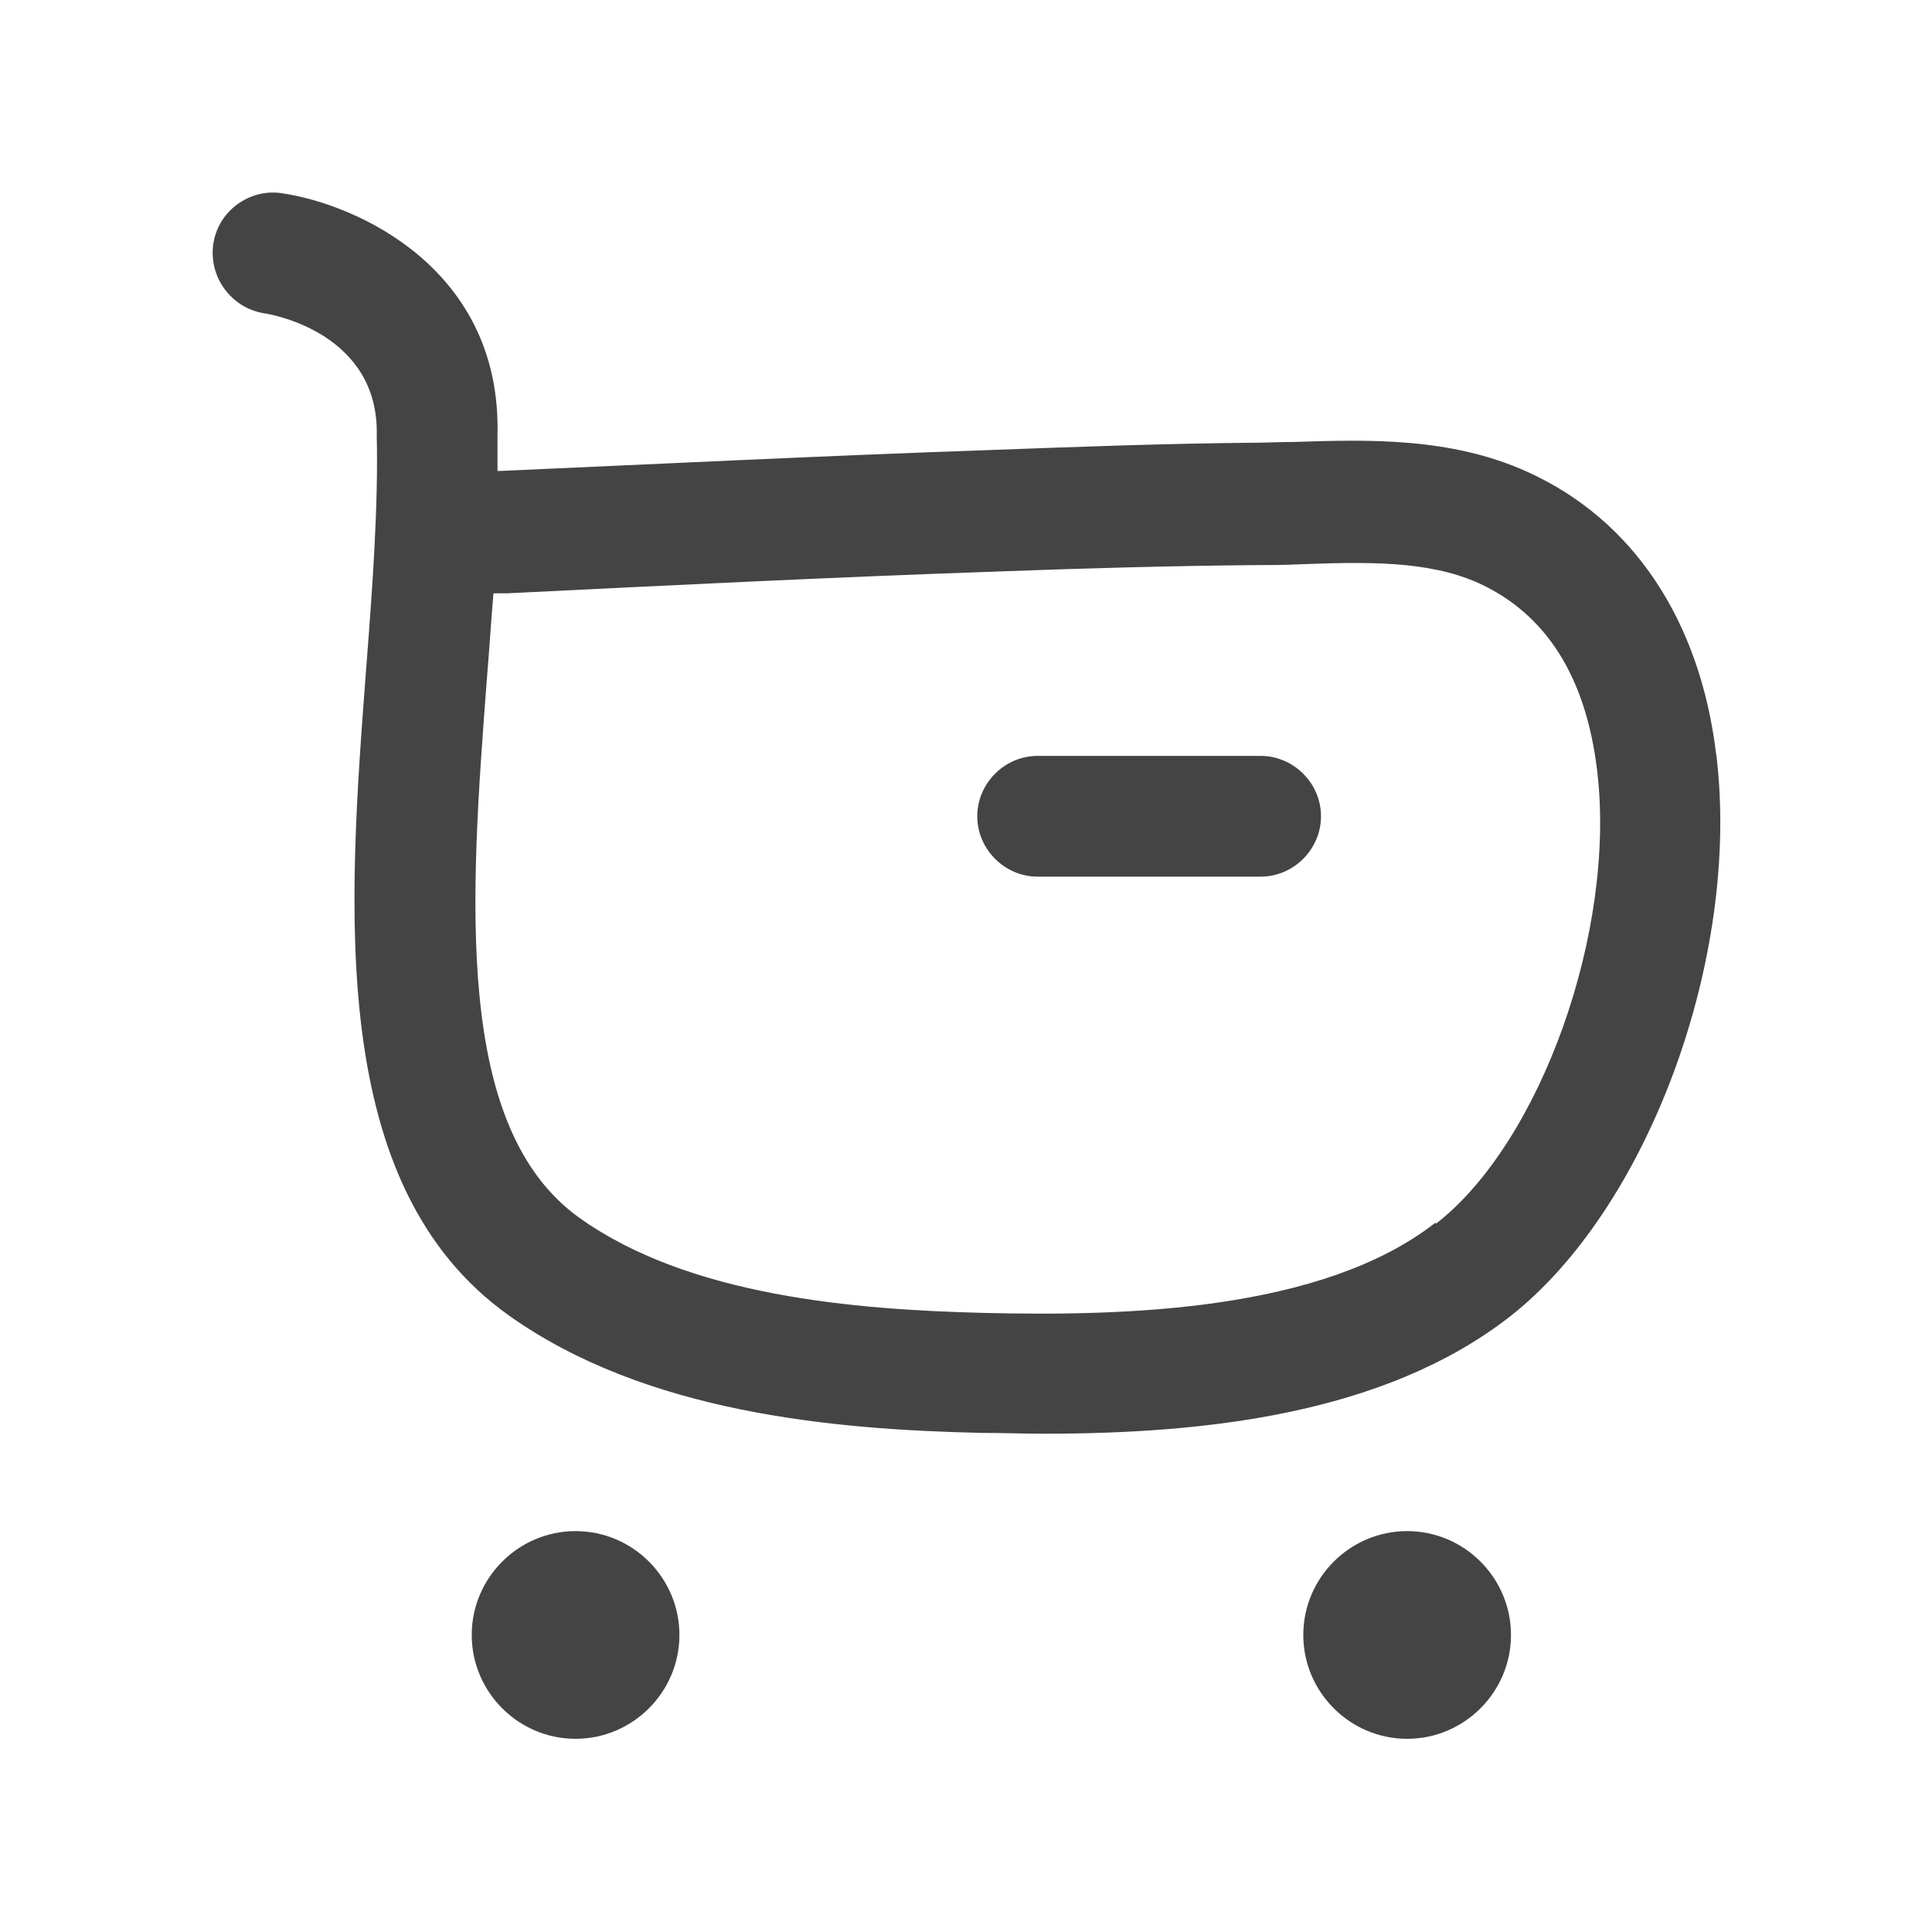
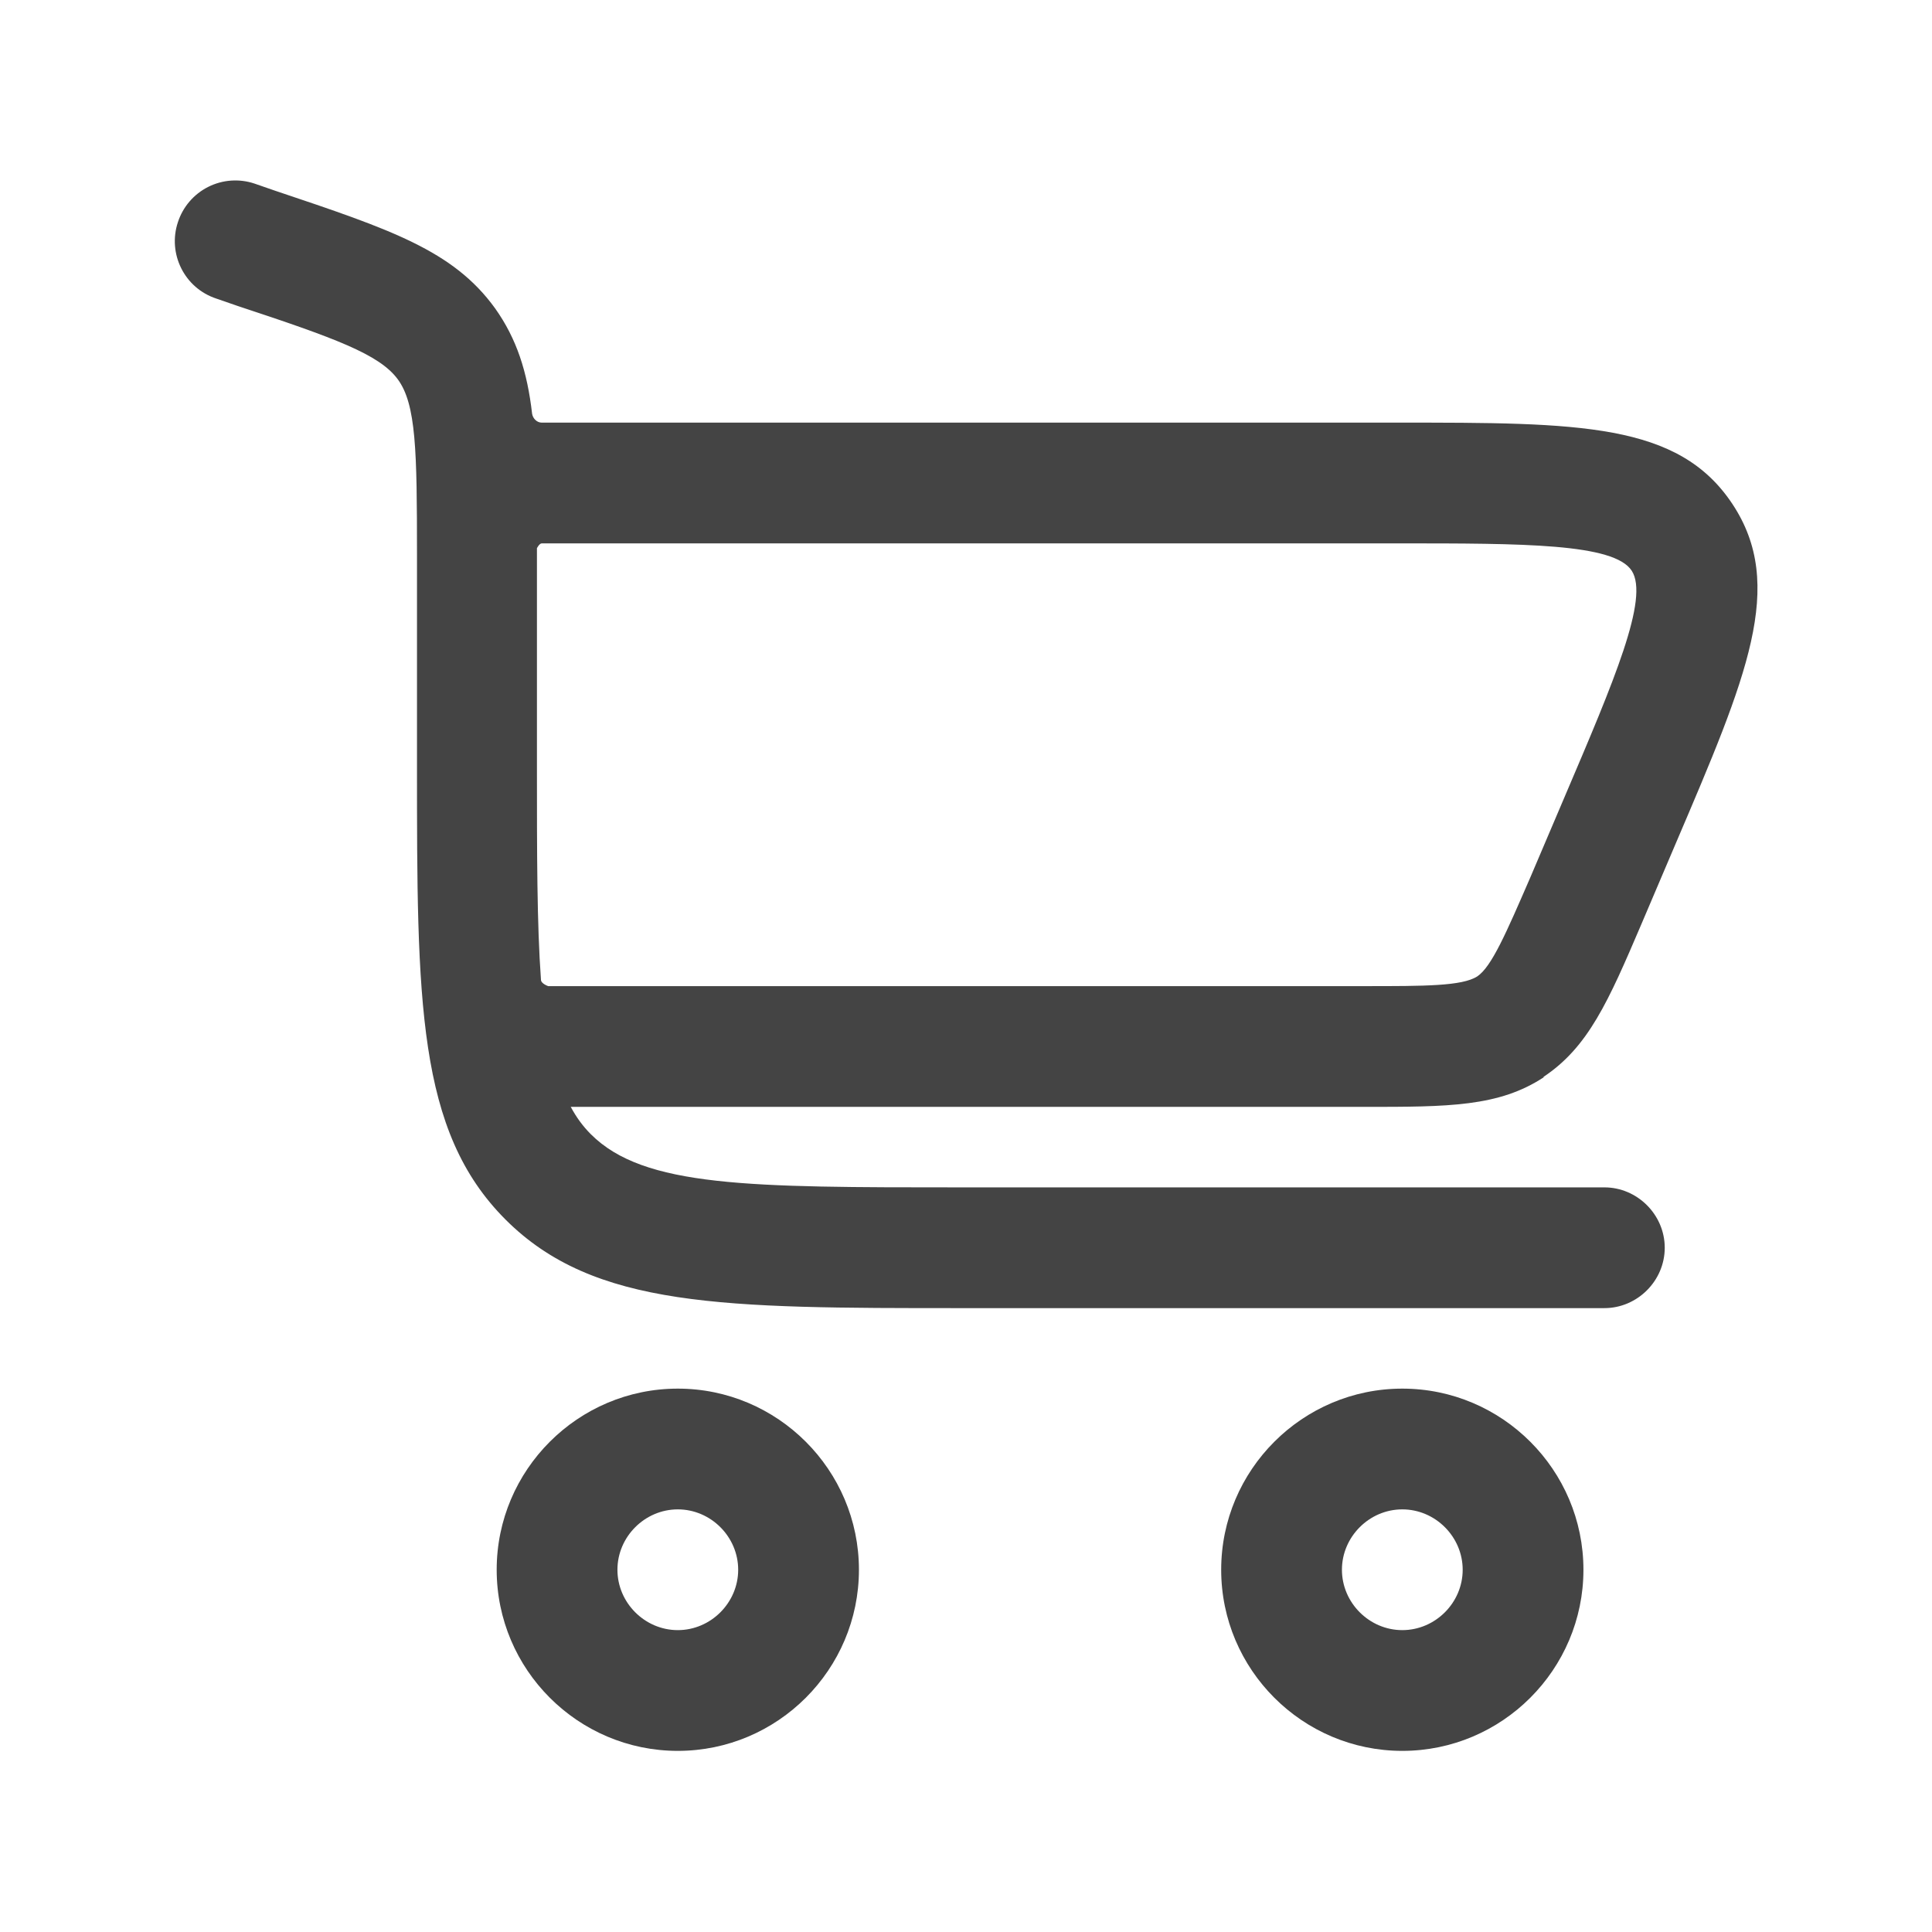
<svg xmlns="http://www.w3.org/2000/svg" viewBox="0 0 24 24">
-   <path fill="#444" d="M21.32 9.38c-.2-1.68-1.04-2.93-2.35-3.52-.95-.43-1.98-.4-2.89-.37-.18 0-.35.01-.53.01-1.08.01-2.16.05-3.24.09-2.03.07-4.06.17-6.09.26h-.04V5.4c.05-2.05-1.73-2.86-2.68-3-.4-.06-.79.22-.85.63s.22.79.62.86c.15.02 1.44.27 1.41 1.52.02.87-.05 1.85-.13 2.88-.23 3.02-.49 6.44 1.77 8.05 1.7 1.21 4.03 1.42 5.88 1.46.25 0 .51.01.77.01 1.96 0 4.21-.23 5.78-1.45 1.72-1.34 2.88-4.47 2.57-6.99Zm-3.49 5.81c-1.41 1.1-3.86 1.16-5.59 1.12-1.63-.04-3.68-.21-5.04-1.18-1.57-1.12-1.36-3.97-1.15-6.72.03-.35.05-.7.08-1.04h.18c2.02-.1 4.04-.2 6.07-.27 1.07-.04 2.14-.07 3.2-.08.18 0 .37 0 .56-.01.82-.03 1.59-.05 2.22.23.84.38 1.34 1.16 1.48 2.33.24 1.99-.7 4.62-2 5.63Z" />
-   <path fill="#444" d="M15.66 9.39h-2.77c-.41 0-.75.34-.75.75s.34.75.75.75h2.77c.41 0 .75-.34.75-.75s-.34-.75-.75-.75m-8.51 9.63c-.71 0-1.29.58-1.29 1.29s.58 1.29 1.29 1.29 1.29-.58 1.29-1.29-.58-1.29-1.29-1.29m10.33 0c-.71 0-1.29.58-1.29 1.29s.58 1.29 1.29 1.29 1.29-.58 1.29-1.29-.58-1.29-1.29-1.29" />
+   <path fill="#444" d="M8.42 17.25c-1.24 0-2.25 1.01-2.25 2.25s1.01 2.25 2.25 2.25 2.25-1.01 2.25-2.25-1.01-2.25-2.25-2.25m0 3c-.41 0-.75-.34-.75-.75s.34-.75.75-.75.75.34.75.75-.34.75-.75.75m9-3c-1.24 0-2.25 1.01-2.25 2.25s1.01 2.25 2.25 2.25 2.25-1.01 2.25-2.25-1.01-2.25-2.25-2.25m0 3c-.41 0-.75-.34-.75-.75s.34-.75.75-.75.75.34.75.75-.34.75-.75.75m1.75-6.87c.56-.37.81-.94 1.22-1.9l.43-1.01c.88-2.06 1.37-3.2.7-4.21s-1.9-1.01-4.15-1.01H6.73c-.06 0-.11-.05-.12-.11-.06-.52-.19-.93-.46-1.31-.52-.72-1.3-.98-2.73-1.46l-.26-.09a.75.75 0 0 0-.95.48c-.13.39.08.82.48.95l.26.09c1.21.4 1.76.6 1.99.91s.24.89.24 2.17V9.5c0 2.94 0 4.55 1.1 5.65s2.71 1.1 5.65 1.1h8c.41 0 .75-.34.75-.75s-.34-.75-.75-.75h-8c-2.62 0-3.93 0-4.59-.66-.1-.1-.18-.21-.25-.34h9.86c1.04 0 1.67 0 2.23-.37ZM6.67 9.5V6.81s.03-.06.06-.06h10.64c1.55 0 2.68 0 2.9.34s-.22 1.37-.83 2.8l-.43 1.01c-.3.69-.48 1.11-.66 1.23-.19.12-.65.12-1.4.12H6.81s-.09-.03-.09-.08c-.05-.69-.05-1.56-.05-2.67" />
</svg>
